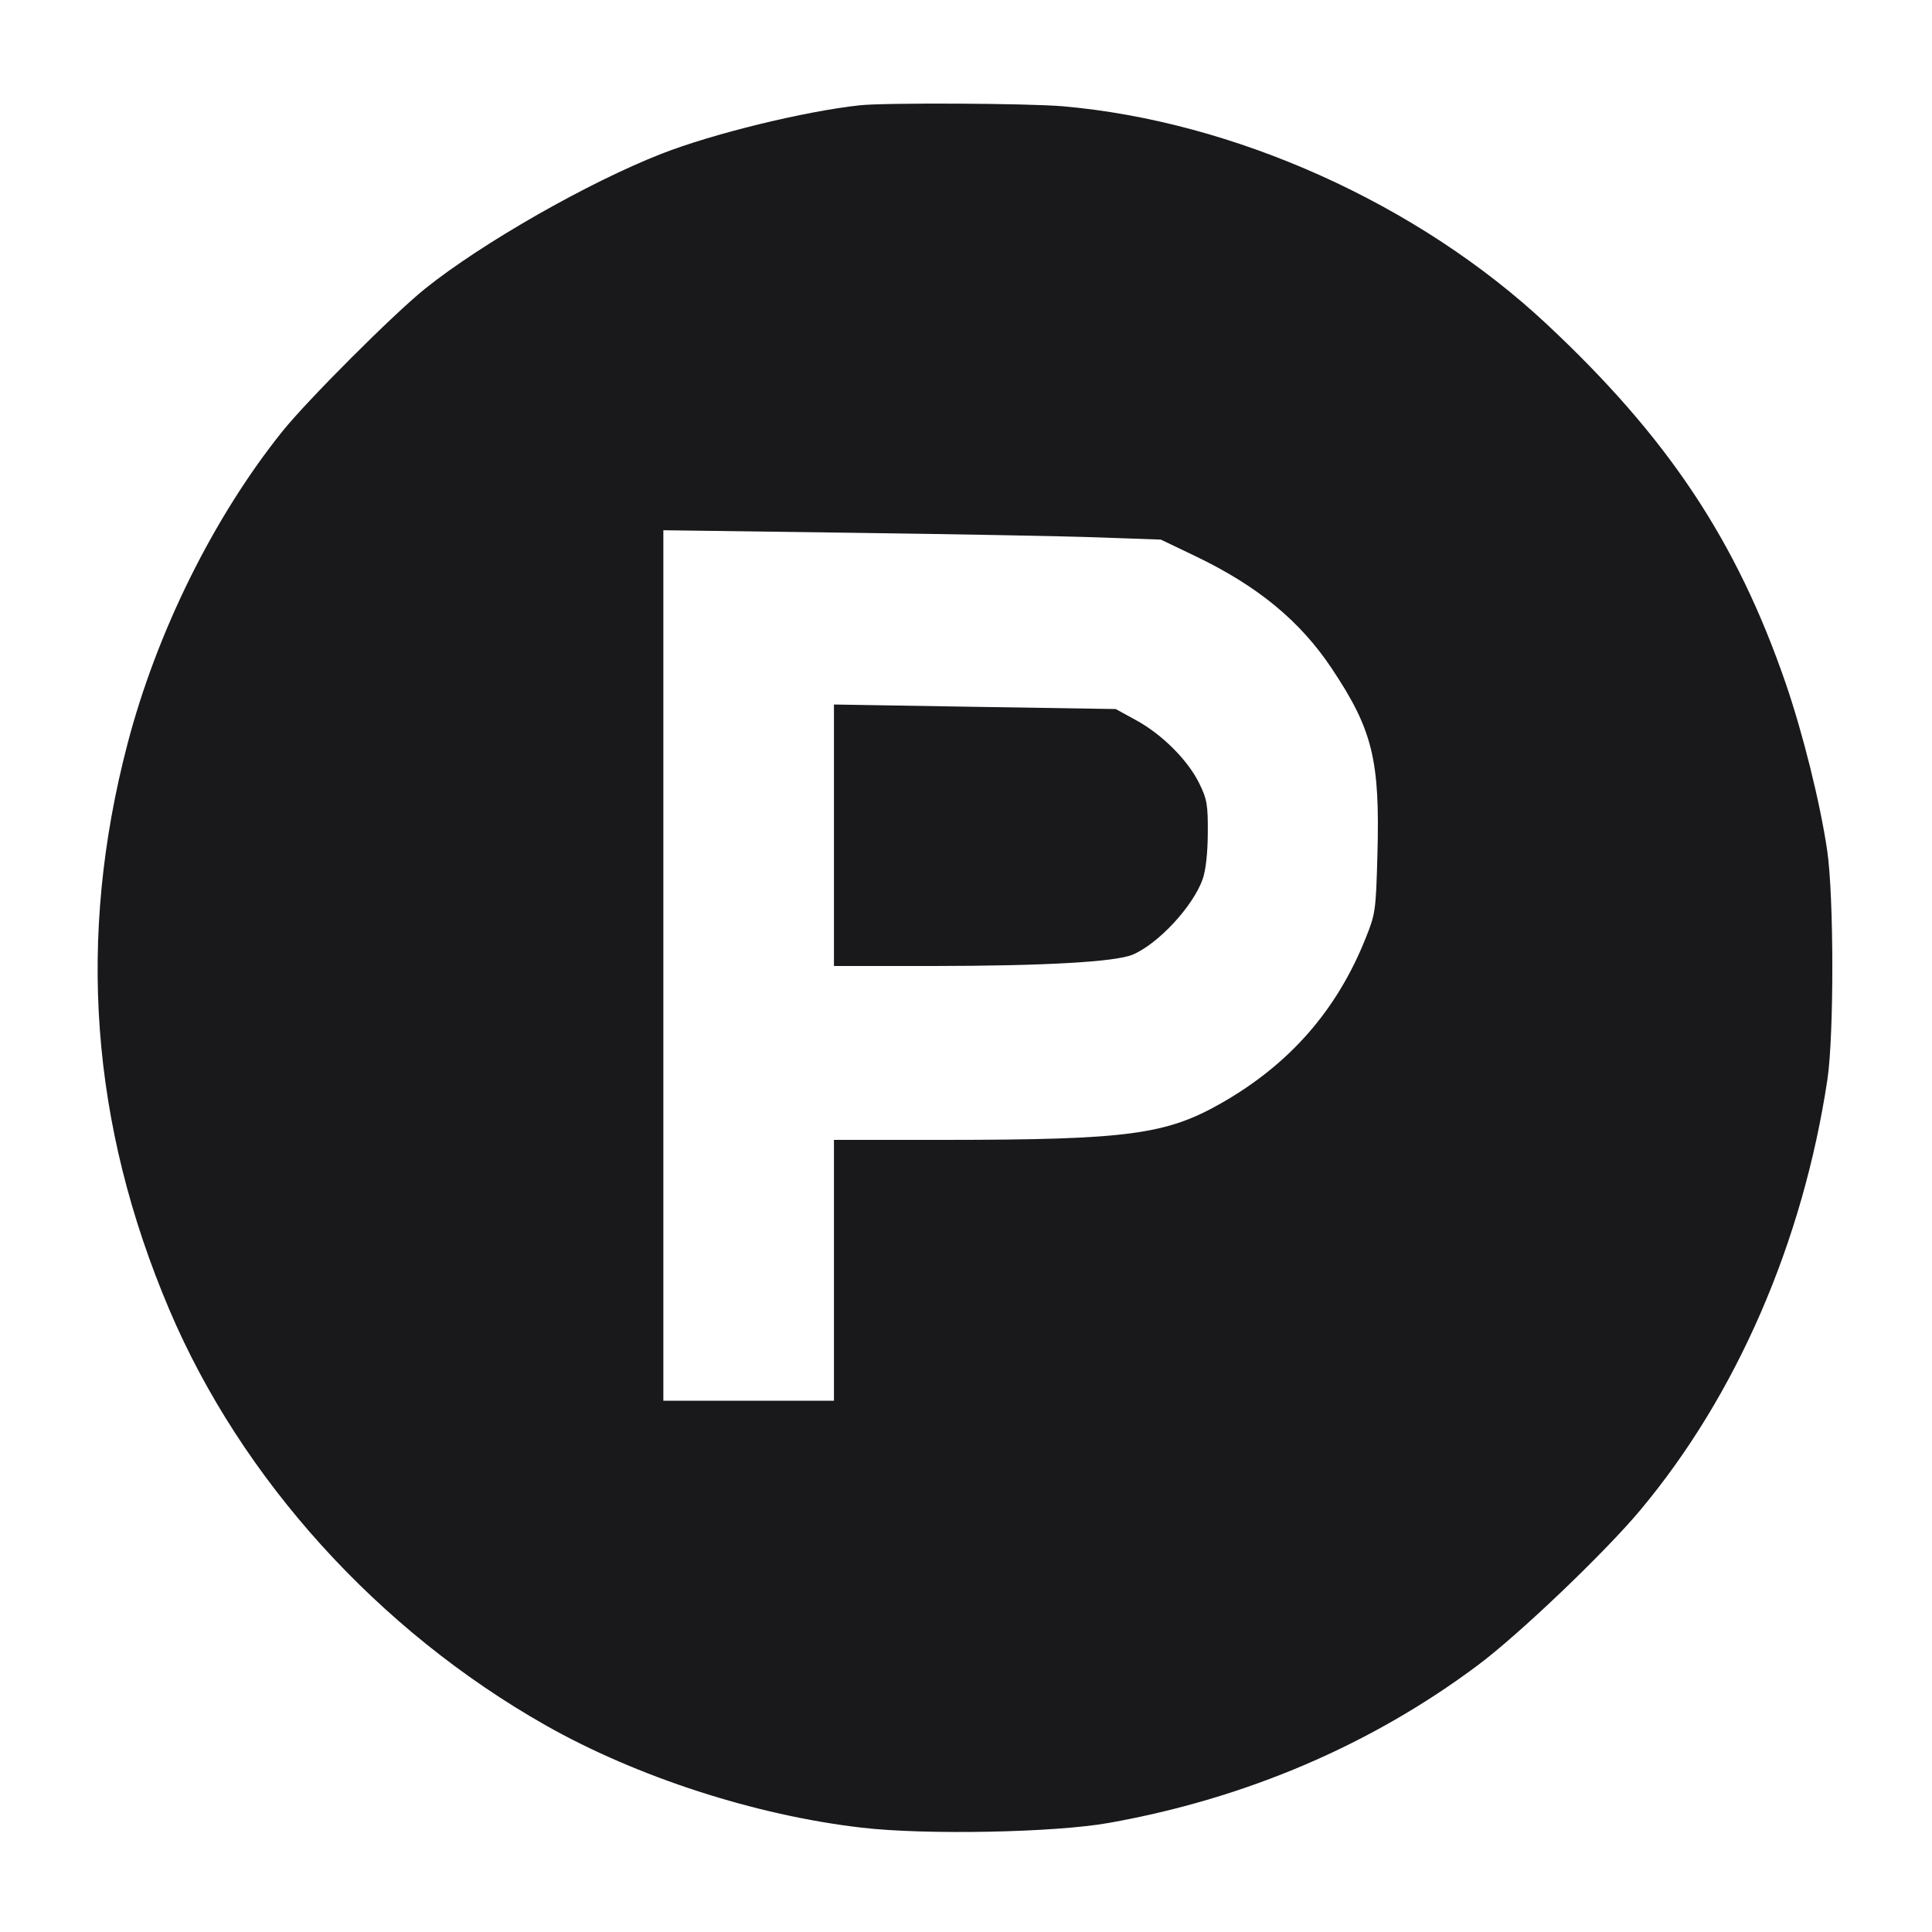
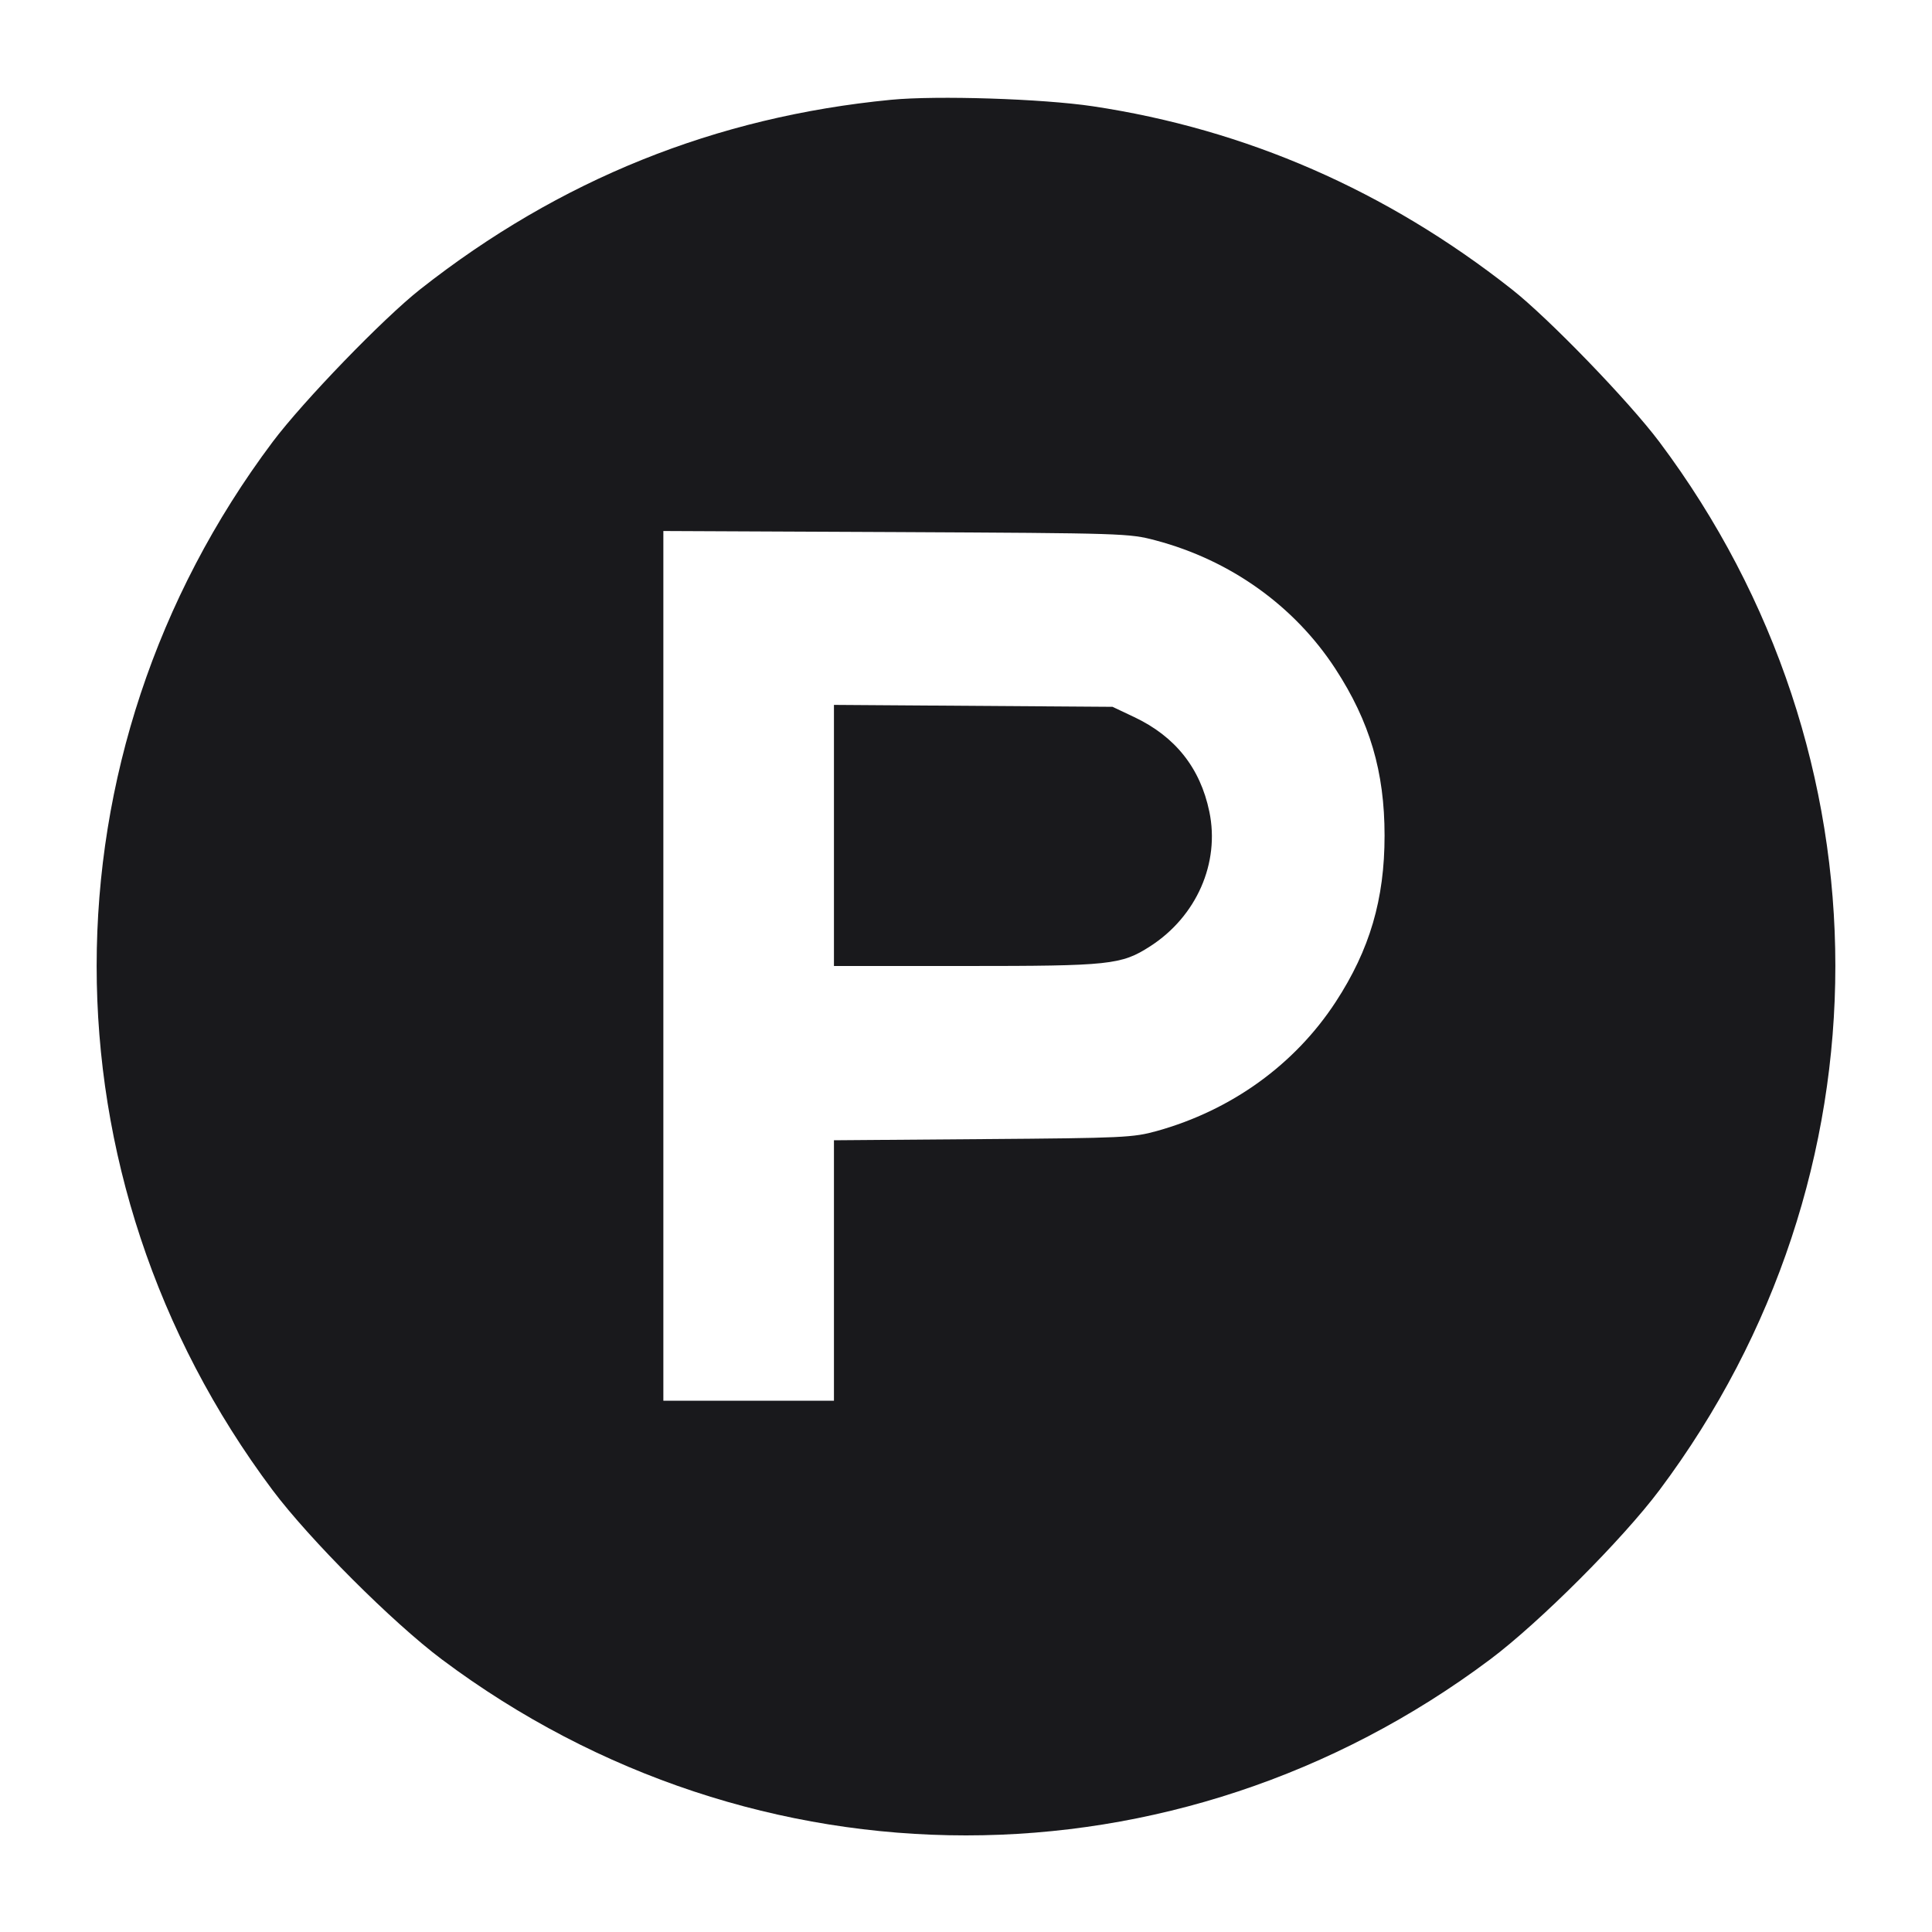
<svg xmlns="http://www.w3.org/2000/svg" width="20" height="20" viewBox="0 0 20 20" fill="none">
-   <path d="M8.900 1.090 C 8.328 1.152,7.382 1.383,6.850 1.591 C 6.094 1.886,4.989 2.516,4.400 2.989 C 4.078 3.247,3.181 4.144,2.922 4.467 C 2.211 5.354,1.622 6.543,1.319 7.704 C 0.795 9.710,0.938 11.639,1.753 13.558 C 2.499 15.314,3.916 16.879,5.650 17.861 C 6.593 18.395,7.820 18.793,8.921 18.920 C 9.582 18.997,10.921 18.971,11.483 18.870 C 12.900 18.617,14.196 18.063,15.300 17.237 C 15.726 16.919,16.615 16.070,16.980 15.633 C 17.976 14.443,18.663 12.861,18.917 11.177 C 18.986 10.718,18.985 9.283,18.915 8.804 C 18.842 8.310,18.665 7.597,18.486 7.075 C 17.977 5.597,17.266 4.528,16.010 3.354 C 14.679 2.109,12.777 1.254,11.000 1.100 C 10.641 1.069,9.158 1.062,8.900 1.090 M11.367 5.563 L 12.017 5.586 12.370 5.755 C 13.018 6.065,13.458 6.427,13.787 6.921 C 14.210 7.556,14.286 7.867,14.259 8.850 C 14.243 9.428,14.239 9.460,14.136 9.715 C 13.839 10.458,13.350 11.016,12.646 11.418 C 12.072 11.746,11.675 11.799,9.775 11.800 L 8.633 11.800 8.633 13.150 L 8.633 14.500 7.750 14.500 L 6.867 14.500 6.867 9.995 L 6.867 5.489 8.792 5.515 C 9.850 5.529,11.009 5.550,11.367 5.563 M8.633 8.647 L 8.633 10.000 9.658 10.000 C 10.813 9.999,11.543 9.958,11.724 9.883 C 11.989 9.772,12.350 9.383,12.450 9.101 C 12.482 9.010,12.502 8.832,12.503 8.625 C 12.505 8.331,12.495 8.273,12.416 8.112 C 12.298 7.871,12.035 7.607,11.767 7.459 L 11.550 7.340 10.092 7.317 L 8.633 7.293 8.633 8.647 " fill="#19191C" stroke="none" fill-rule="evenodd" />
+   <path d="M9.224 1.033 C 7.407 1.209,5.791 1.860,4.351 2.994 C 3.967 3.296,3.138 4.154,2.822 4.575 C 0.394 7.814,0.393 12.182,2.821 15.425 C 3.205 15.937,4.063 16.795,4.575 17.179 C 7.818 19.607,12.182 19.607,15.425 17.179 C 15.937 16.795,16.795 15.937,17.179 15.425 C 19.607 12.182,19.606 7.814,17.178 4.575 C 16.862 4.154,16.033 3.296,15.649 2.994 C 14.353 1.973,12.898 1.338,11.312 1.100 C 10.789 1.022,9.699 0.987,9.224 1.033 M11.963 5.594 C 12.737 5.799,13.399 6.272,13.823 6.922 C 14.180 7.470,14.333 7.988,14.333 8.650 C 14.333 9.309,14.180 9.831,13.827 10.372 C 13.404 11.020,12.748 11.493,11.976 11.708 C 11.731 11.776,11.634 11.781,10.175 11.792 L 8.633 11.804 8.633 13.152 L 8.633 14.500 7.750 14.500 L 6.867 14.500 6.867 9.999 L 6.867 5.497 9.275 5.508 C 11.639 5.520,11.688 5.521,11.963 5.594 M8.633 8.648 L 8.633 10.000 9.993 10.000 C 11.492 10.000,11.607 9.988,11.905 9.797 C 12.386 9.488,12.630 8.934,12.519 8.402 C 12.425 7.950,12.166 7.624,11.741 7.423 L 11.517 7.317 10.075 7.307 L 8.633 7.297 8.633 8.648 " fill="#19191C" stroke="none" fill-rule="evenodd" />
</svg>
